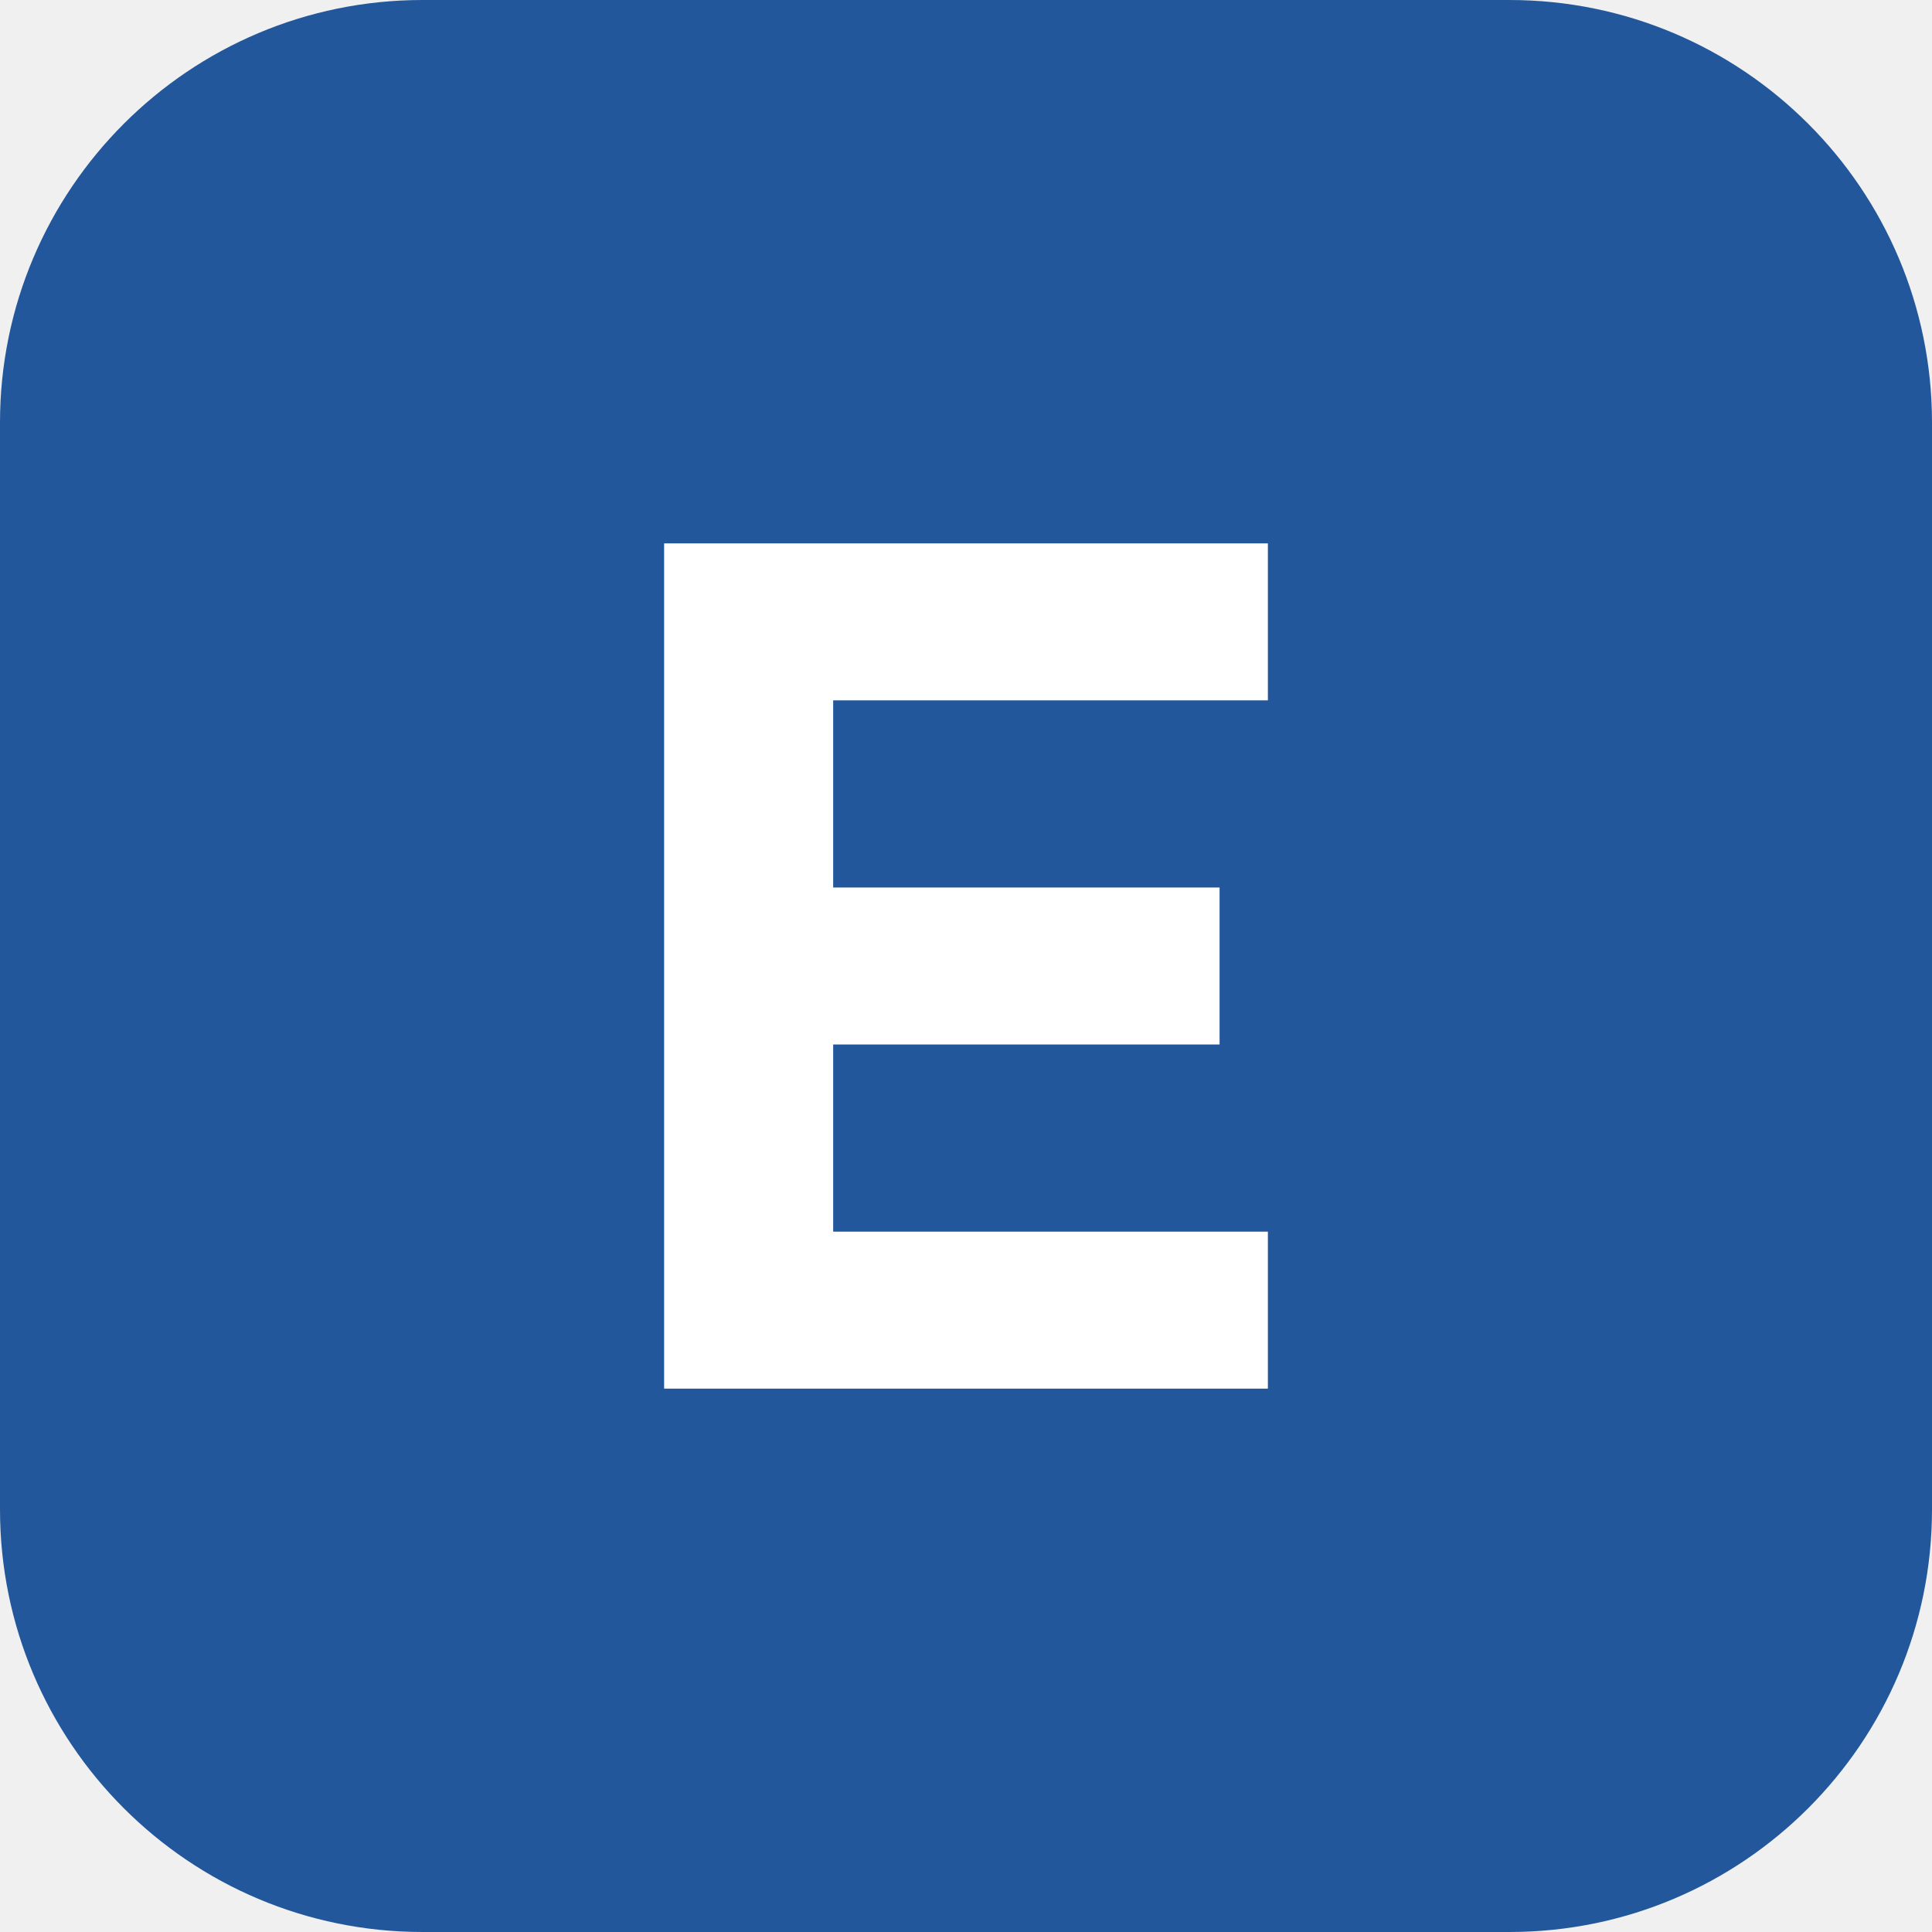
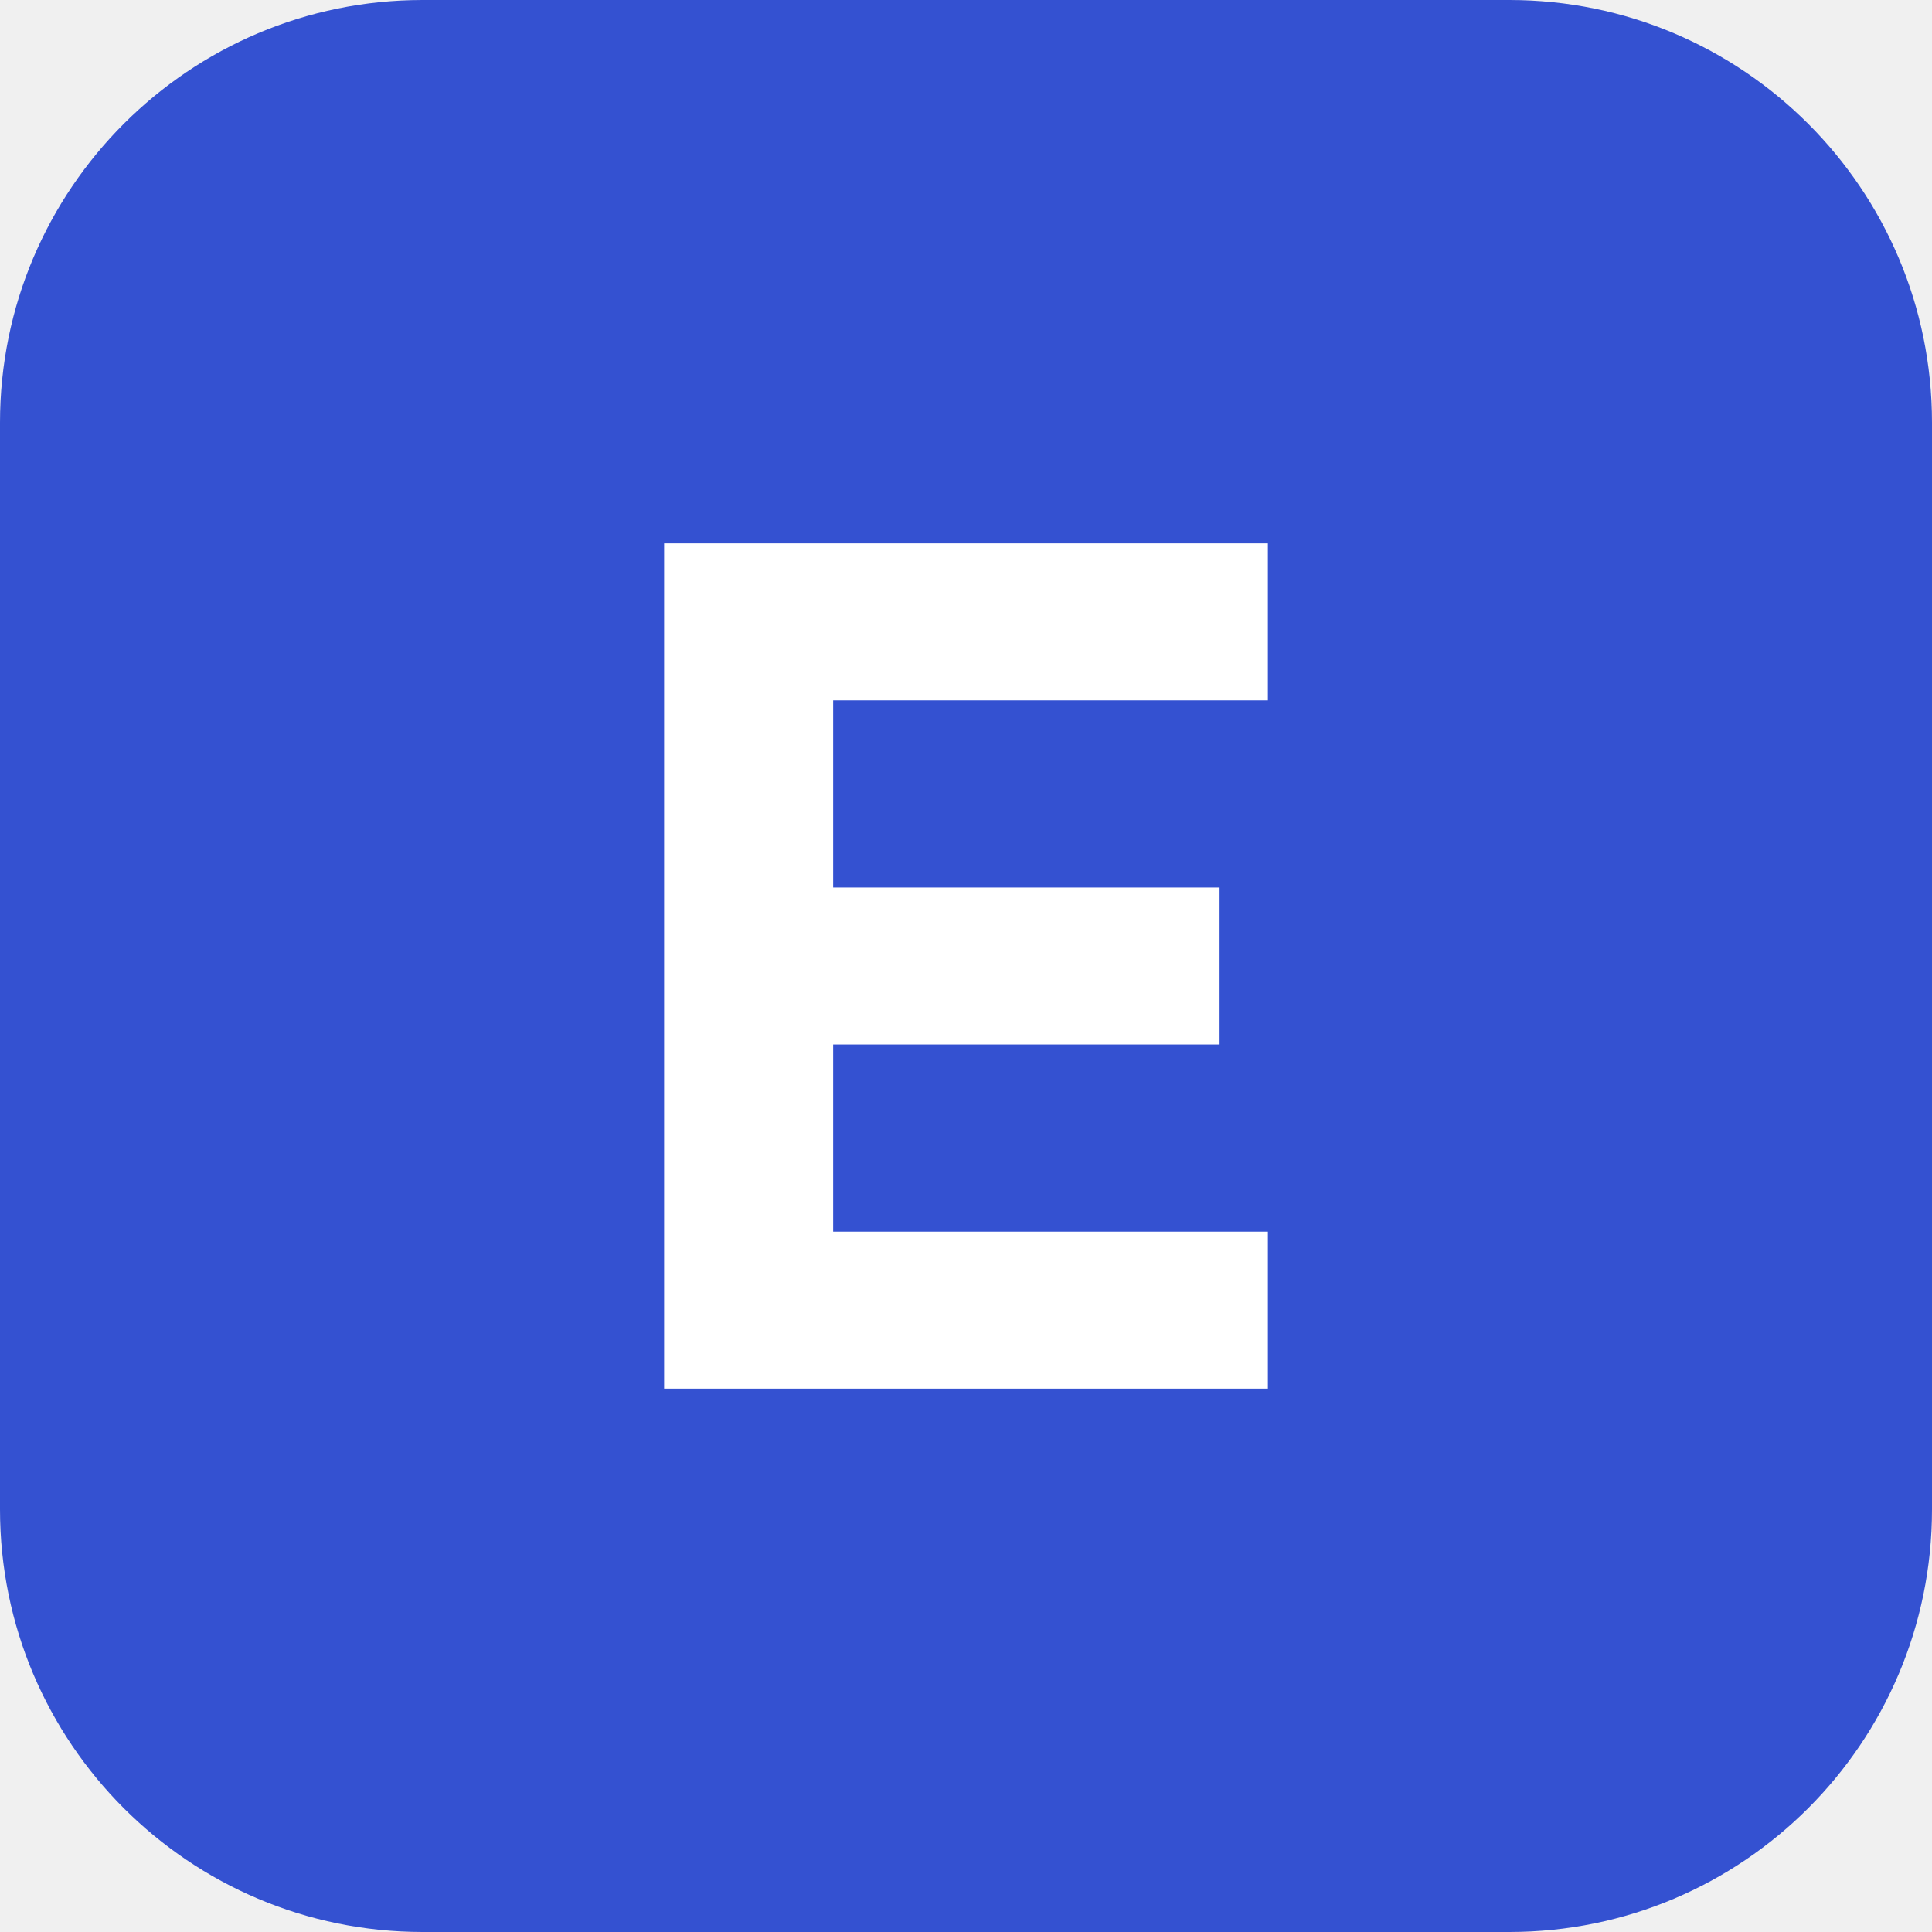
<svg xmlns="http://www.w3.org/2000/svg" viewBox="0 0 32 32">
-   <rect width="32" height="32" rx="7" fill="#22579b" />
+   <rect width="32" height="32" rx="7" fill="#3451d1" />
  <path d="M11 9h10v2.6h-7.2v3.1h6.4v2.6h-6.4v3.1H21V23H11z" fill="#fff" />
</svg>
